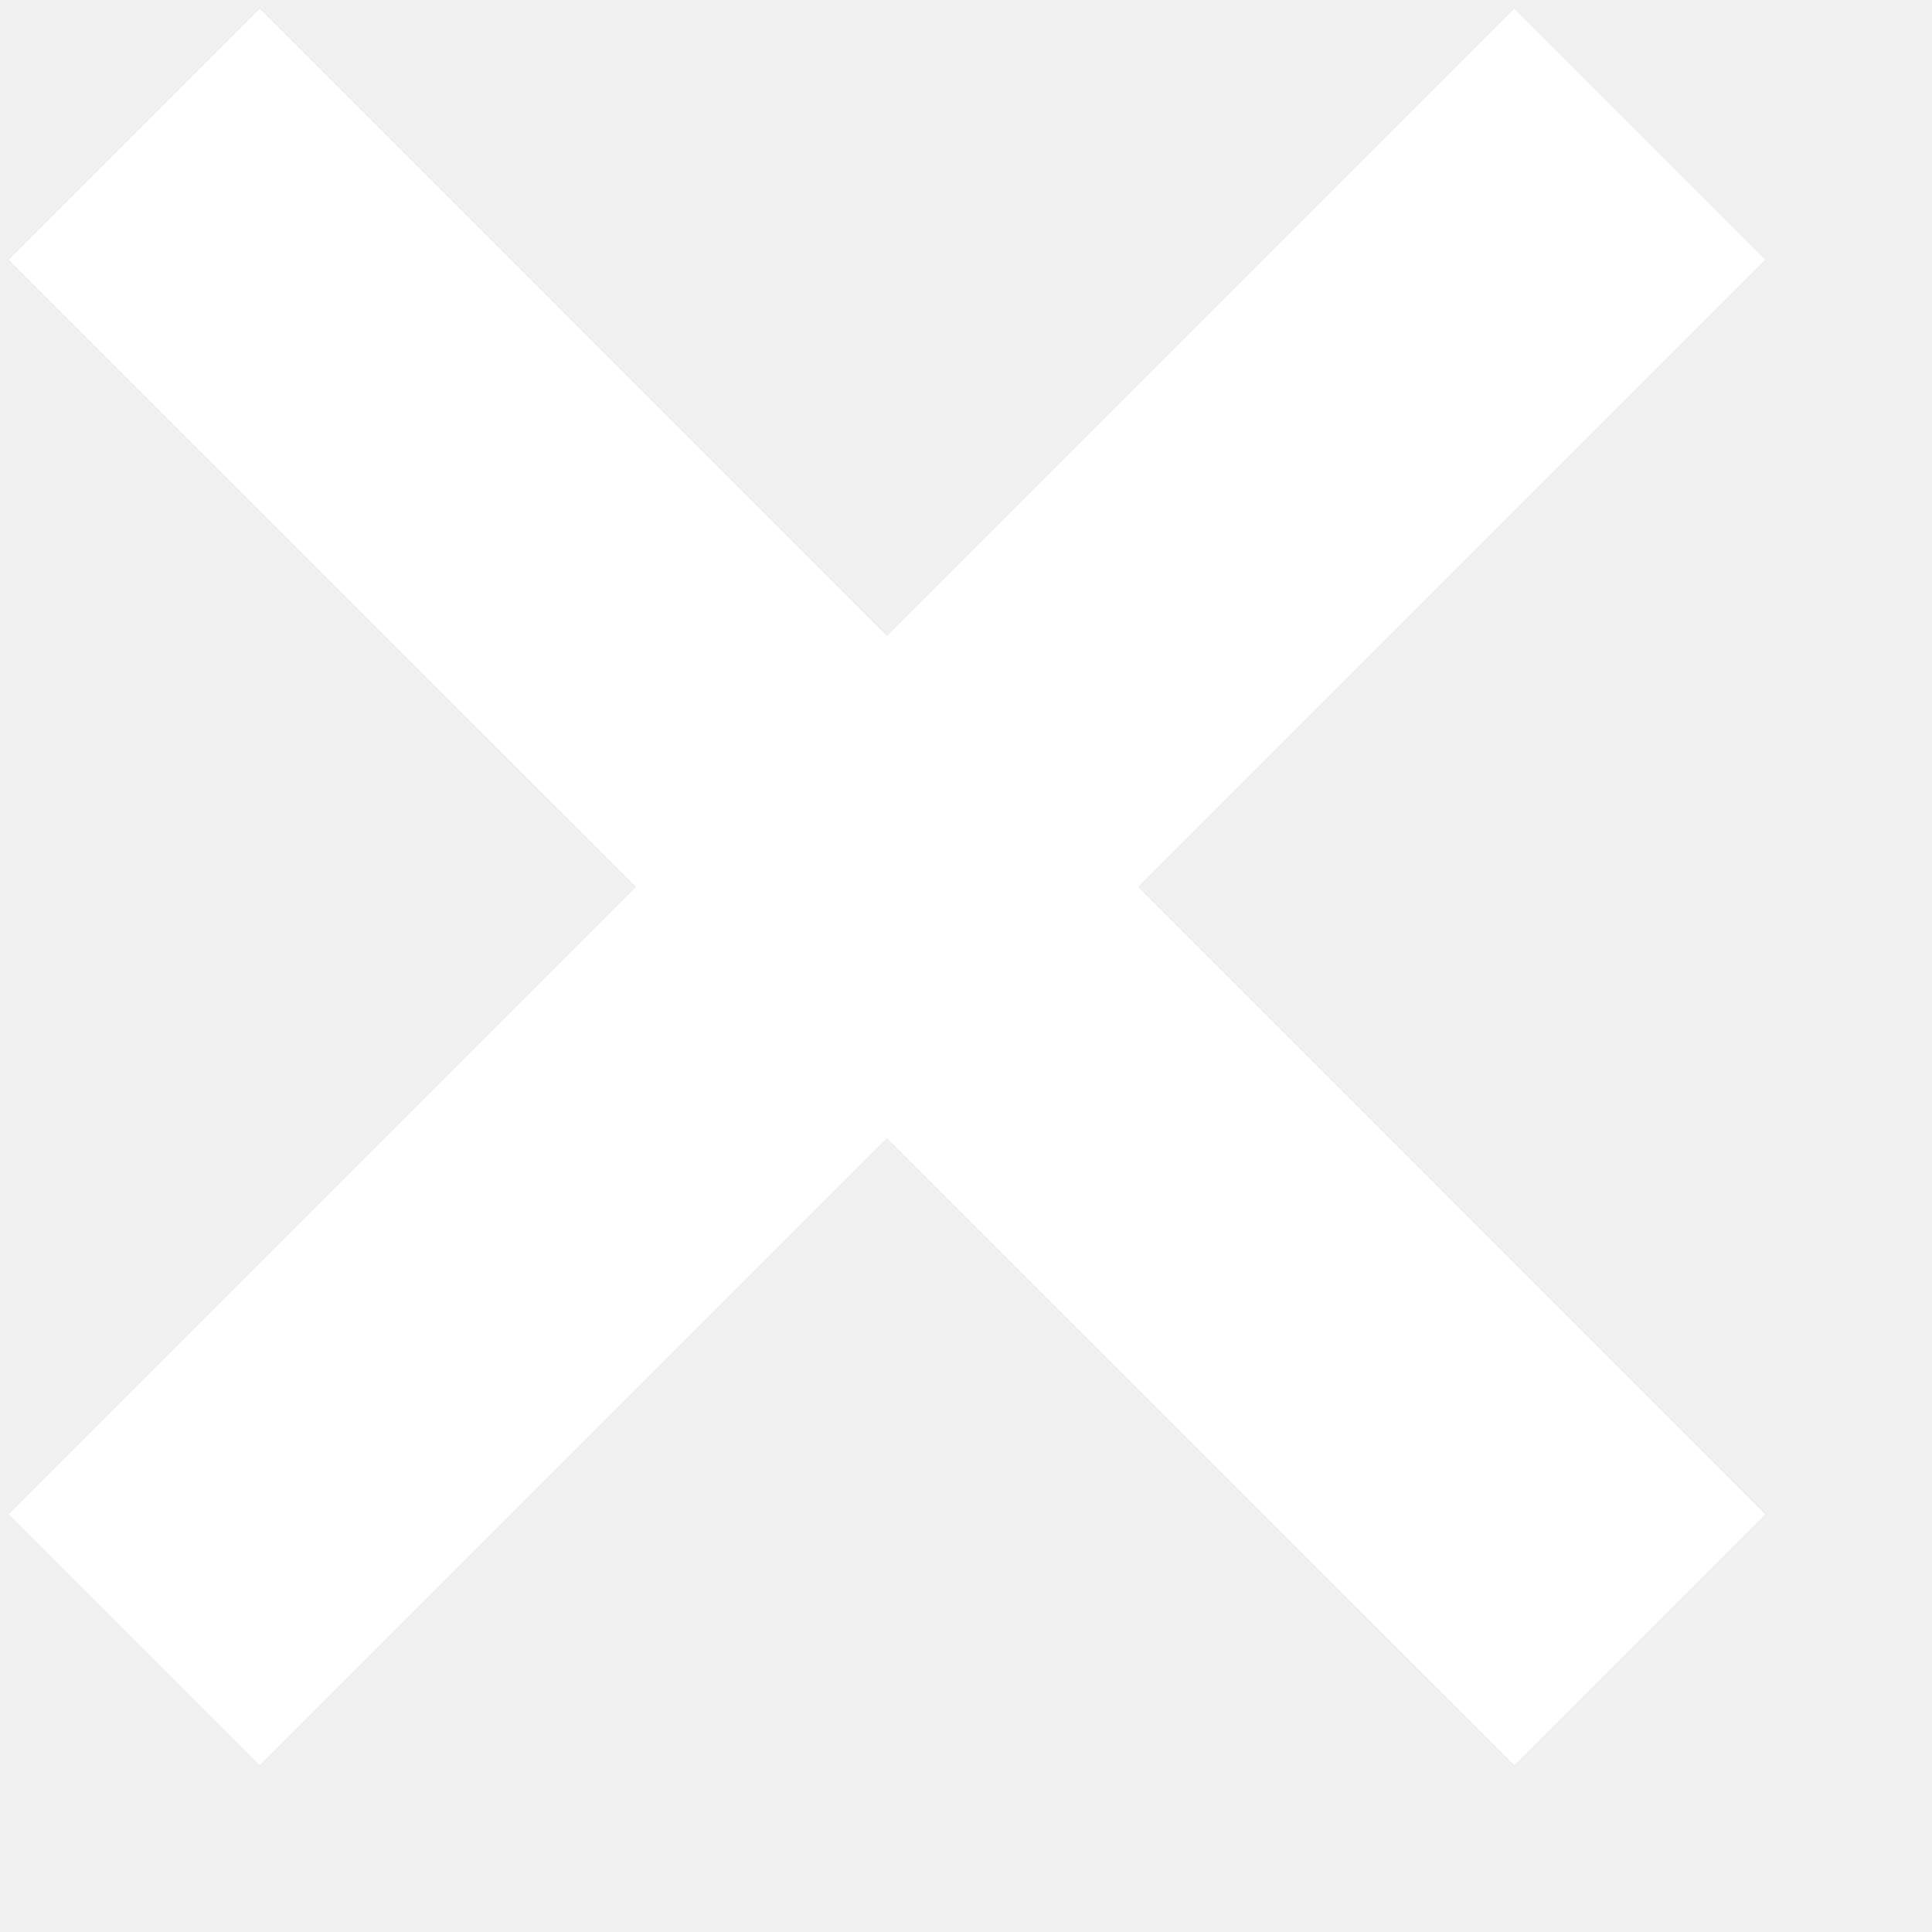
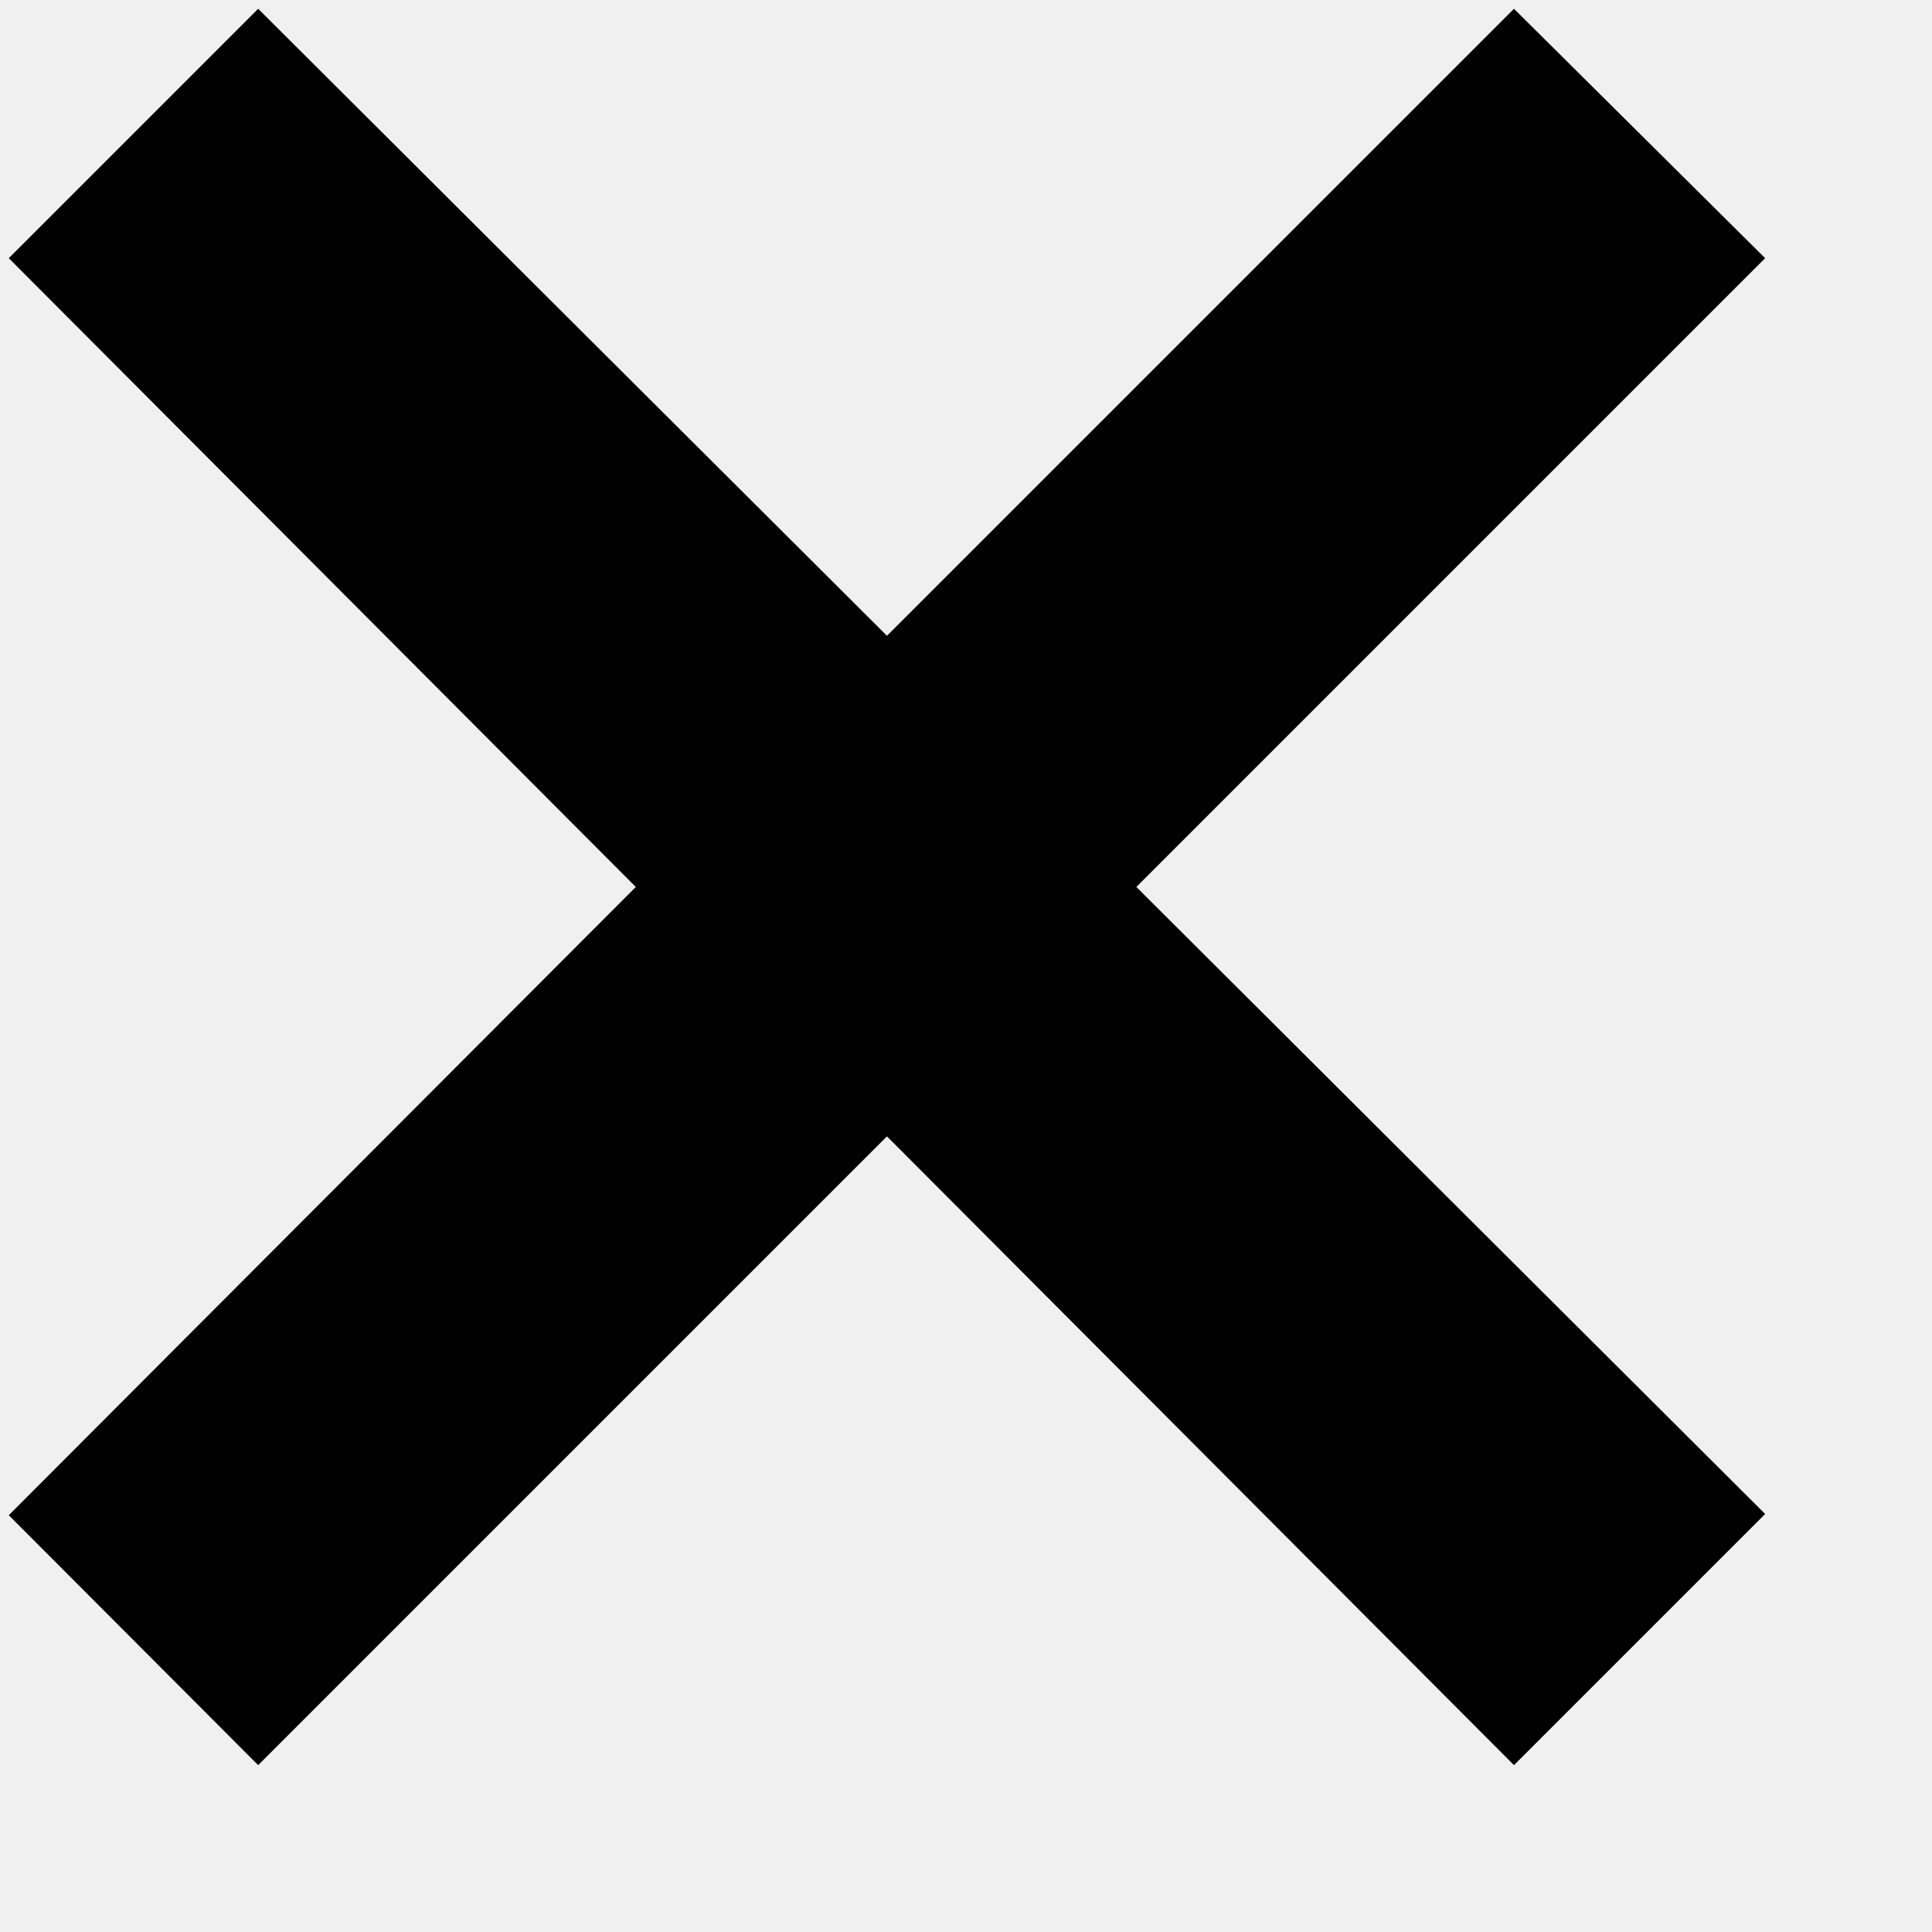
<svg xmlns="http://www.w3.org/2000/svg" width="11" height="11" viewBox="0 0 11 11" fill="none">
-   <path d="M8.622 10.05L5.05 6.479L1.479 10.05L0.05 8.622L3.622 5.05L0.05 1.479L1.479 0.05L5.05 3.622L8.622 0.05L10.05 1.479L6.479 5.05L10.05 8.622L8.622 10.05Z" fill="white" />
+   <path d="M8.62 10.05L5.05 6.47L1.47 10.05L0.05 8.627L3.62 5.05L0.05 1.47L1.47 0.05L5.05 3.62L8.62 0.05L10.05 1.47L6.47 5.05L10.05 8.62L8.62 10.05Z" fill="currentColor" />
</svg>
